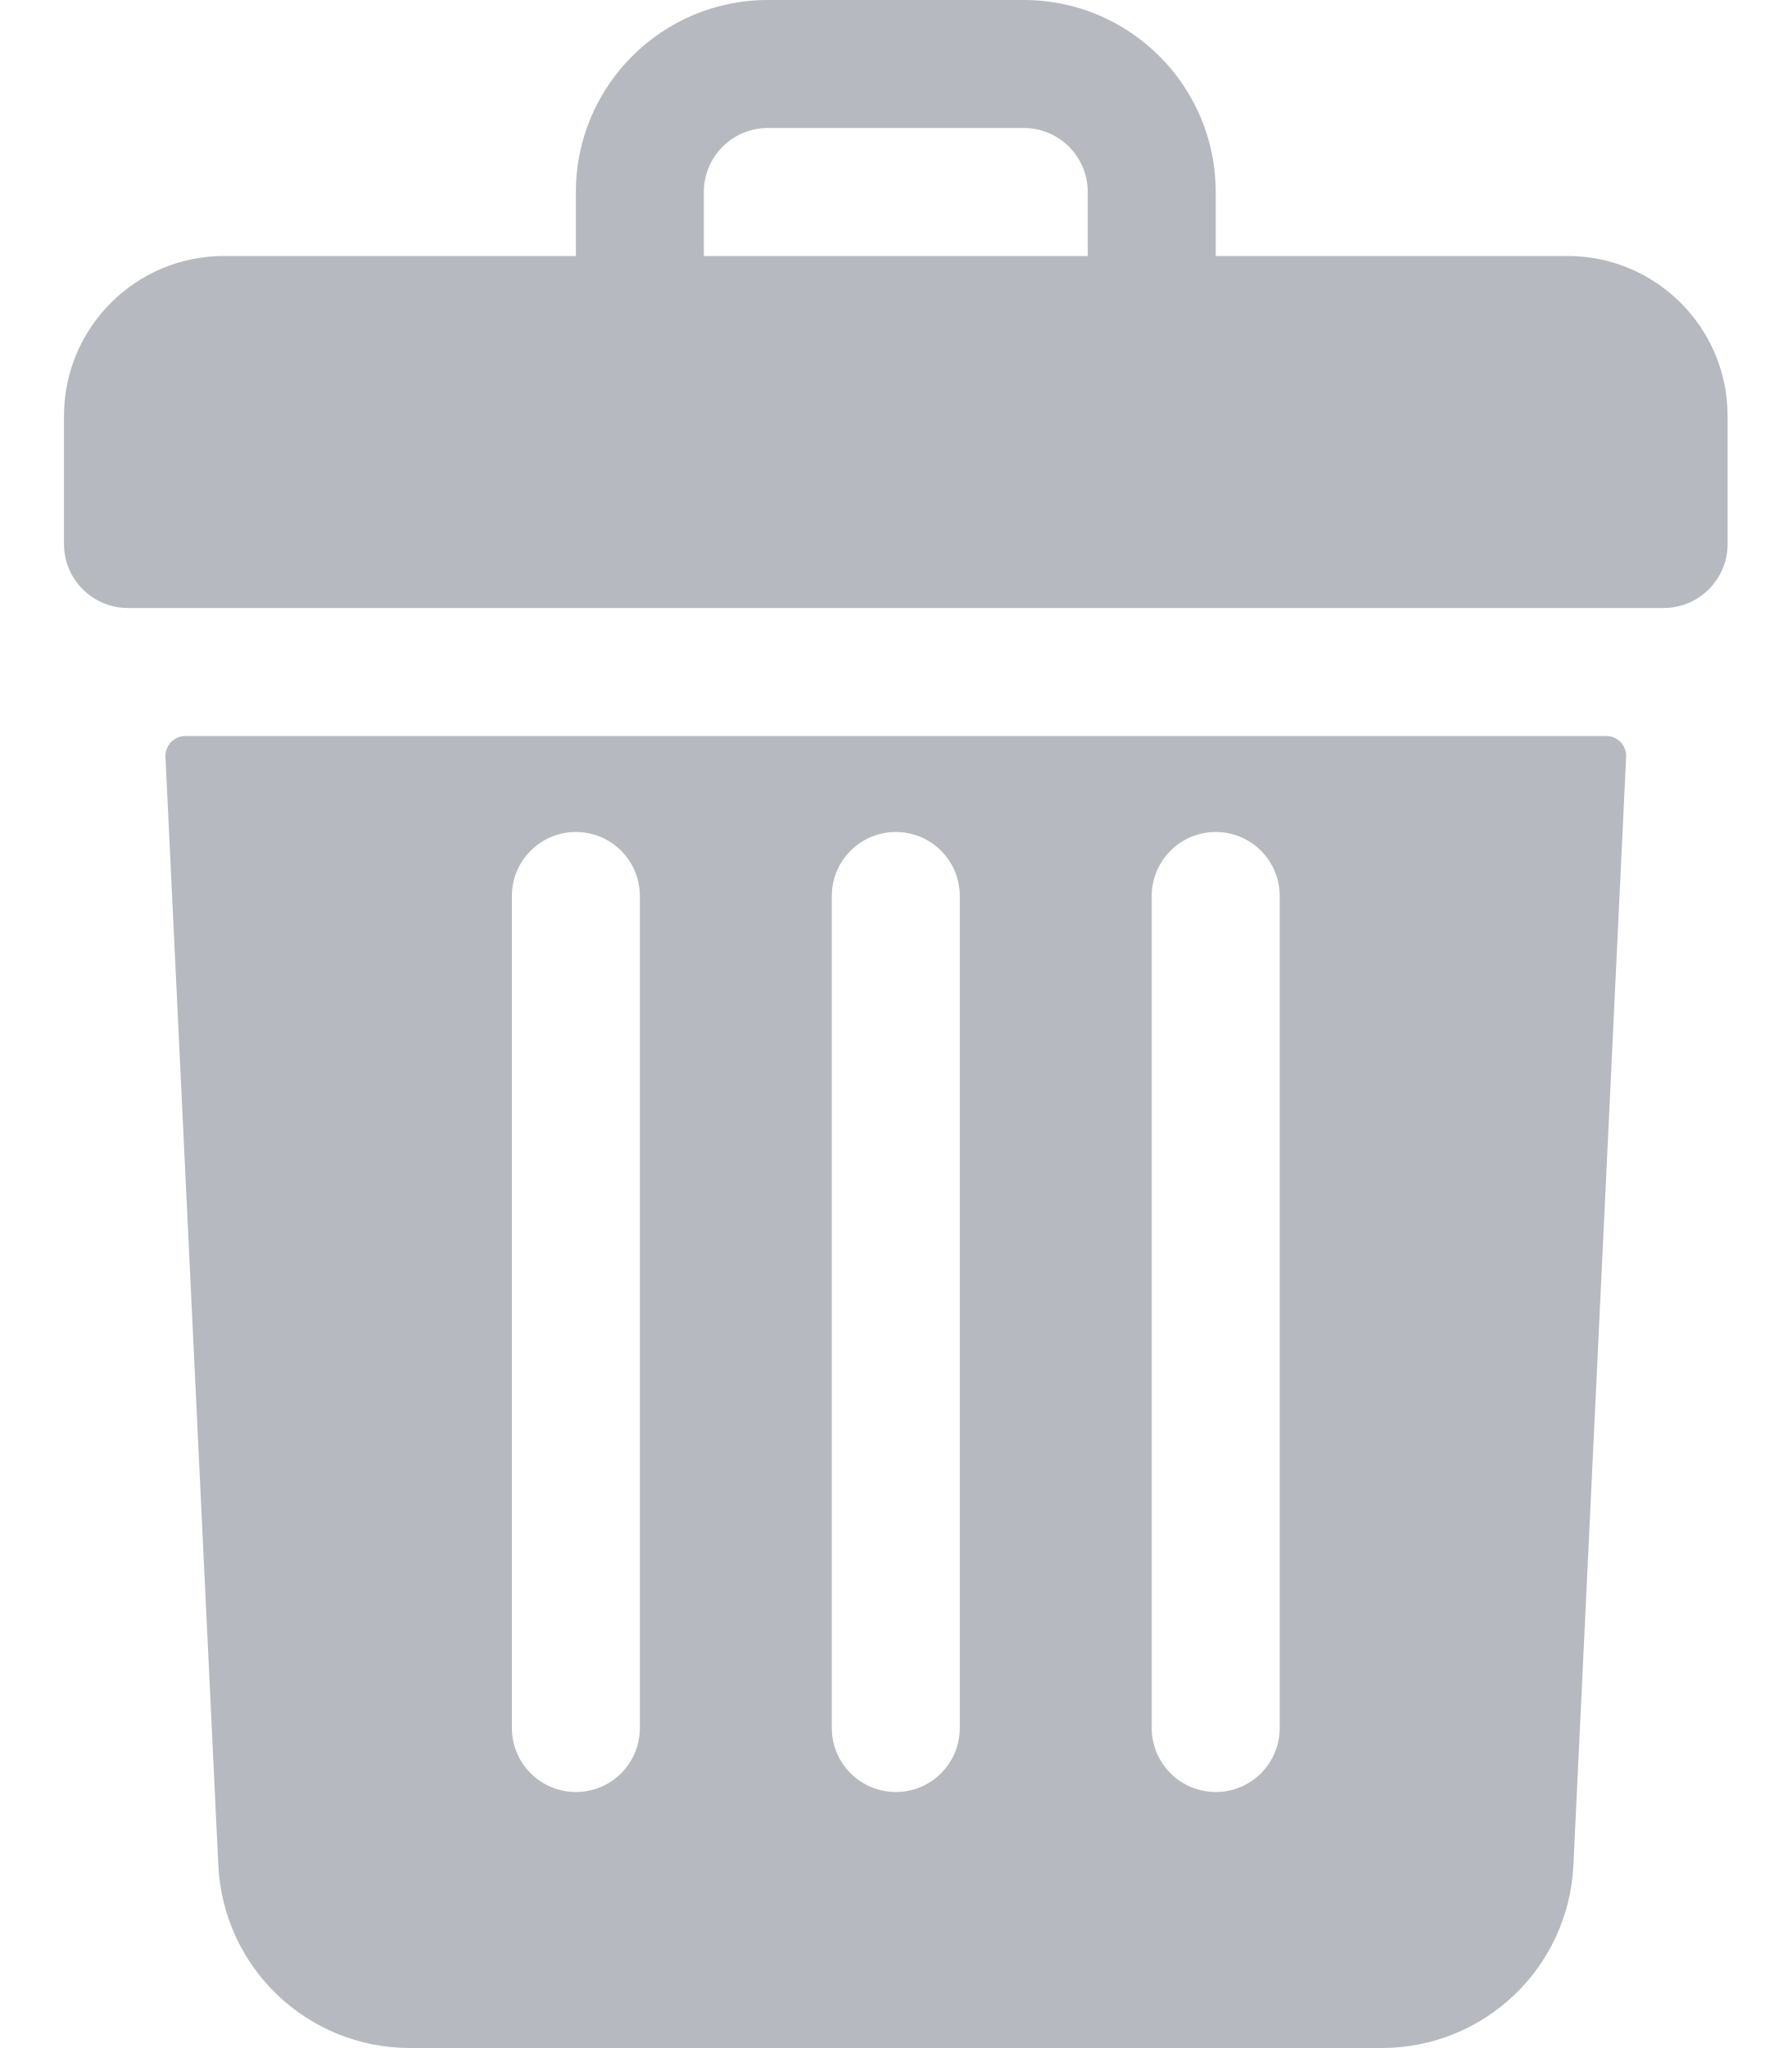
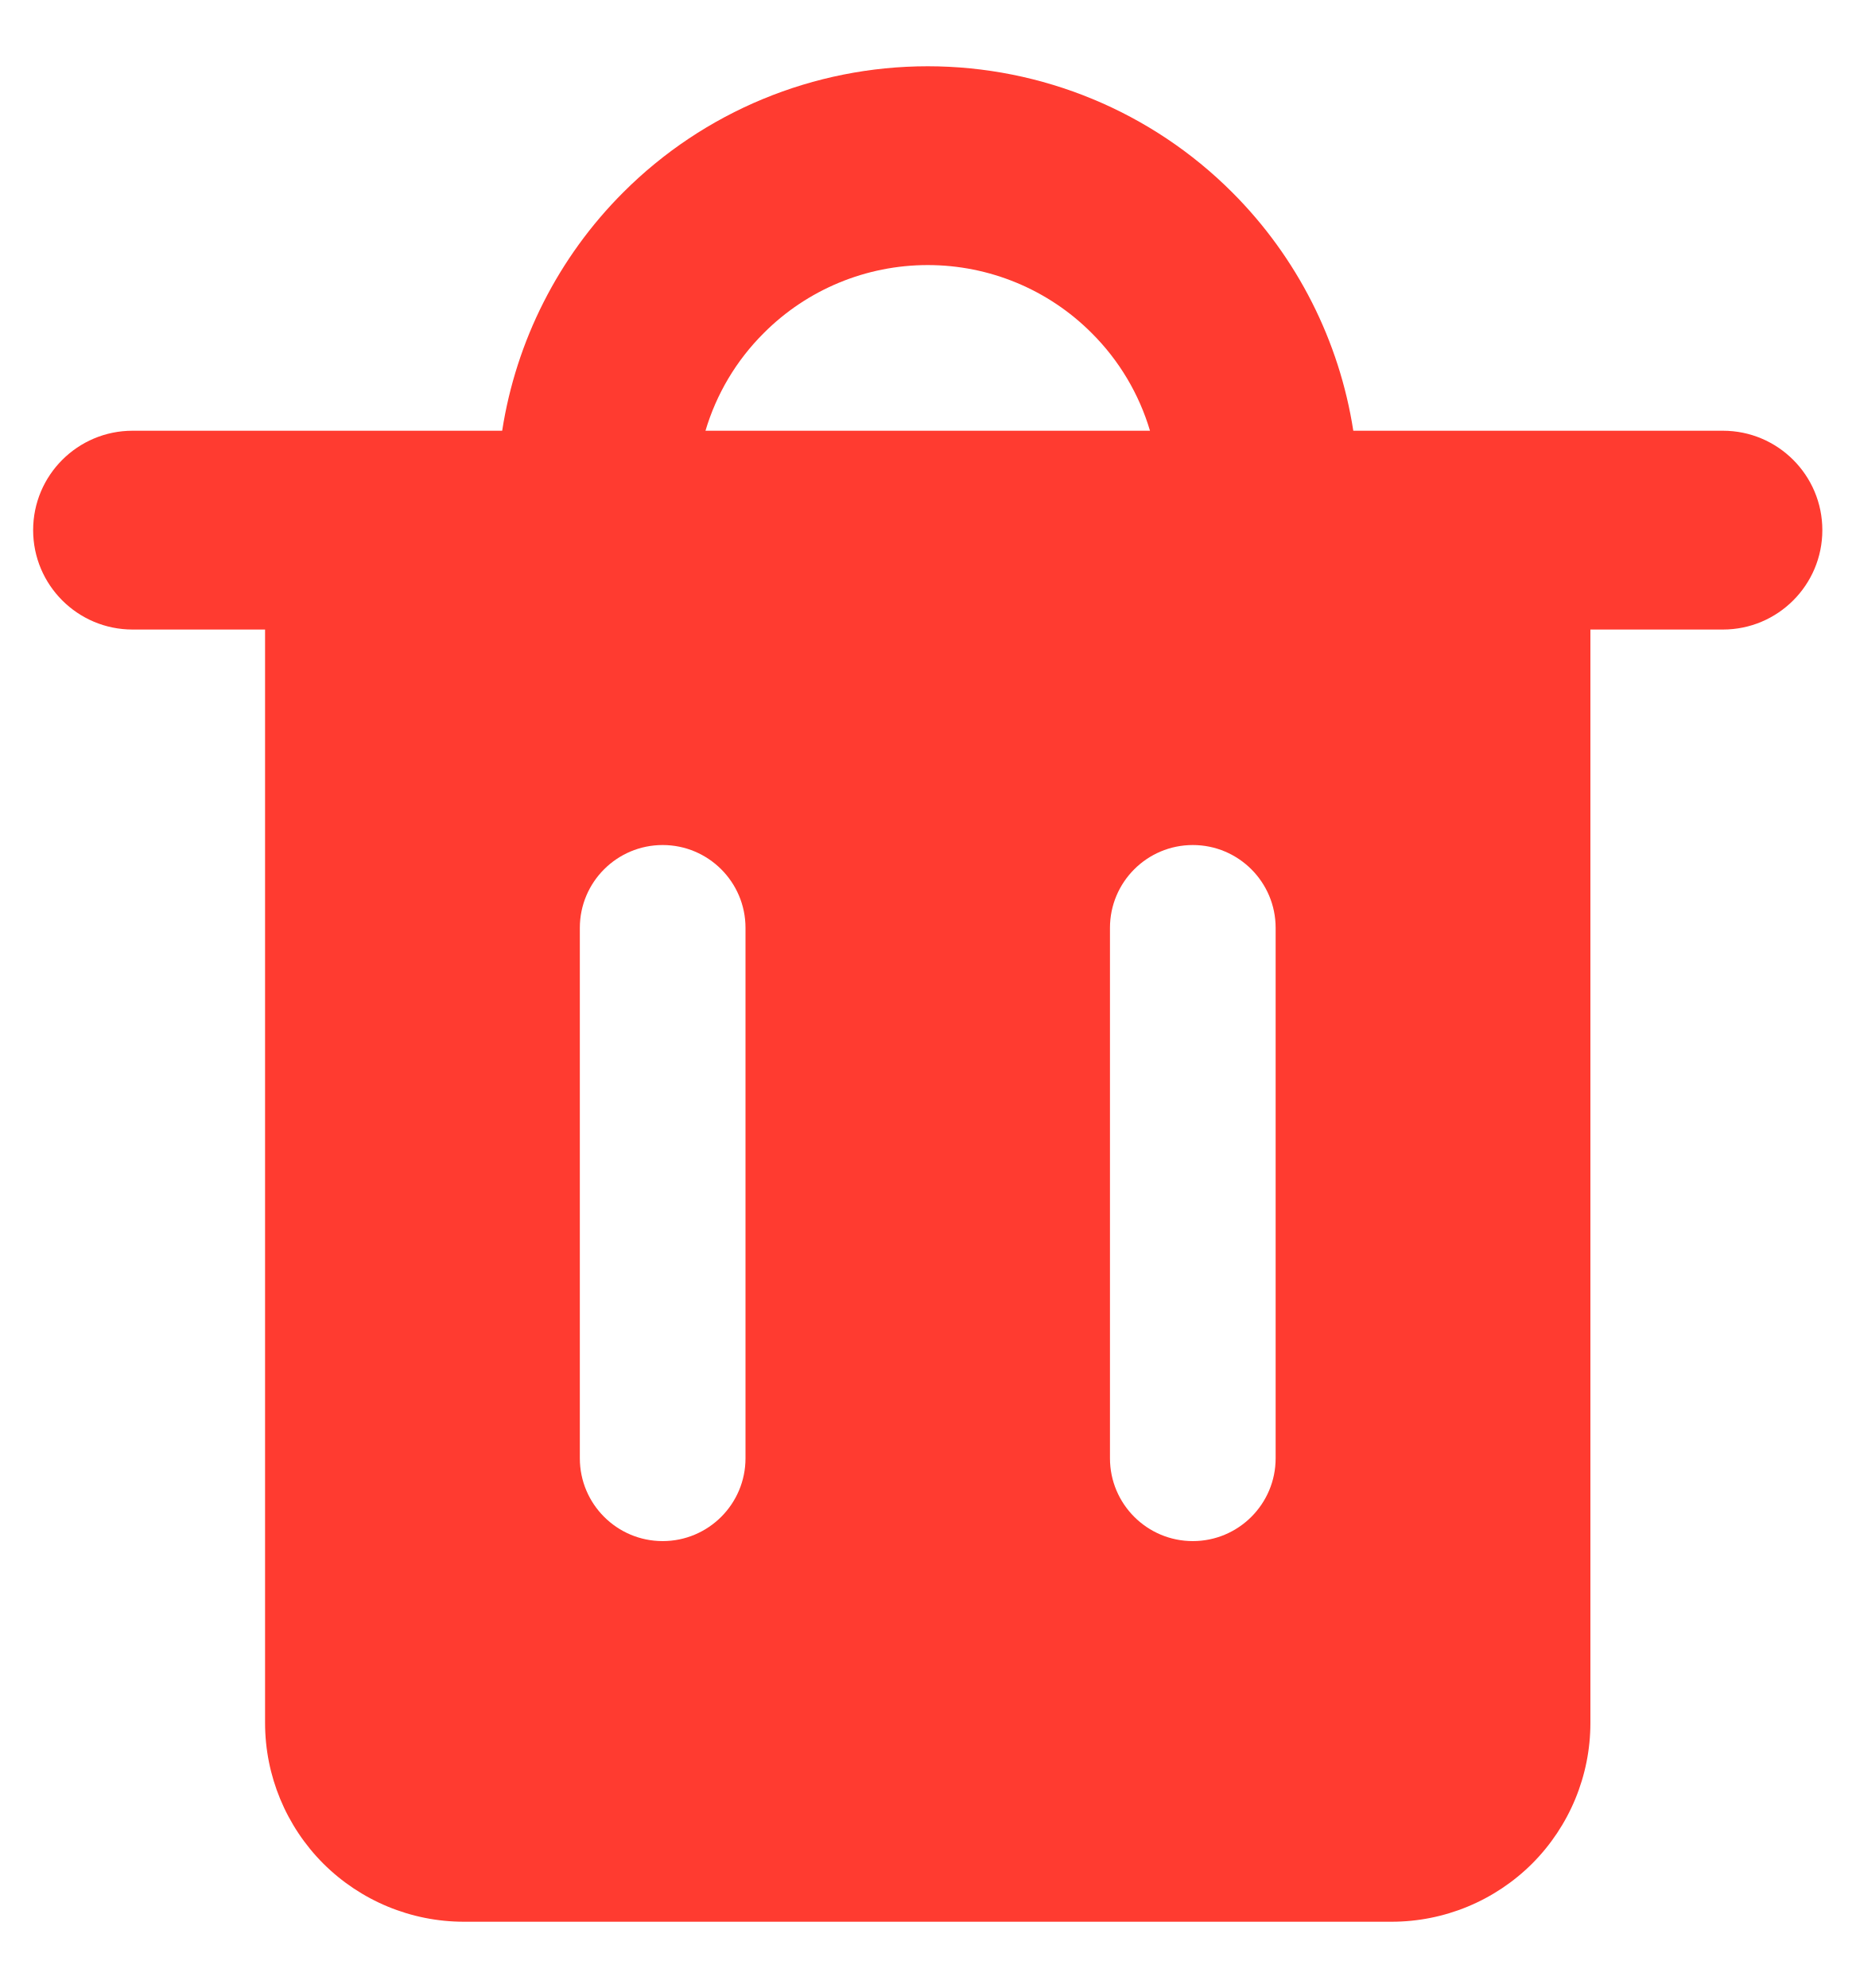
- <svg xmlns="http://www.w3.org/2000/svg" width="14" height="16" viewBox="0 0 14 16" fill="none">
-   <path d="M12.25 2H9.5V1.5C9.5 0.672 8.828 0 8 0H6C5.172 0 4.5 0.672 4.5 1.5V2H1.75C1.06 2 0.5 2.56 0.5 3.25V4.25C0.5 4.526 0.724 4.75 1 4.75H13C13.276 4.75 13.5 4.526 13.5 4.25V3.25C13.5 2.56 12.94 2 12.25 2ZM5.5 1.5C5.5 1.224 5.724 1 6 1H8C8.276 1 8.5 1.224 8.5 1.5V2H5.5V1.5Z" fill="#B6B9BF" />
-   <path d="M1.449 5.75C1.36 5.75 1.289 5.825 1.293 5.914L1.706 14.571C1.744 15.373 2.402 16 3.204 16H10.797C11.599 16 12.257 15.373 12.295 14.571L12.707 5.914C12.712 5.825 12.641 5.75 12.552 5.75H1.449ZM9 7C9 6.724 9.224 6.5 9.5 6.5C9.777 6.5 10 6.724 10 7V13.5C10 13.776 9.777 14 9.5 14C9.224 14 9 13.776 9 13.5V7ZM6.5 7C6.5 6.724 6.724 6.5 7 6.5C7.277 6.5 7.5 6.724 7.5 7V13.5C7.5 13.776 7.277 14 7 14C6.724 14 6.5 13.776 6.5 13.5V7ZM4 7C4 6.724 4.224 6.5 4.5 6.5C4.777 6.5 5 6.724 5 7V13.5C5 13.776 4.777 14 4.5 14C4.224 14 4 13.776 4 13.5V7Z" fill="#B6B9BF" />
+ <svg xmlns="http://www.w3.org/2000/svg" width="14" height="15" viewBox="0 0 14 15" fill="none">
+   <path fill-rule="evenodd" clip-rule="evenodd" d="M5.763 2.513C6.091 2.184 6.536 2 7 2C7.464 2 7.909 2.184 8.237 2.513C8.445 2.72 8.595 2.974 8.677 3.25H5.323C5.405 2.974 5.555 2.72 5.763 2.513ZM3.789 3.25C3.894 2.573 4.212 1.942 4.702 1.452C5.311 0.842 6.138 0.5 7 0.5C7.862 0.5 8.689 0.842 9.298 1.452C9.788 1.942 10.106 2.573 10.211 3.25H13C13.414 3.25 13.75 3.586 13.75 4C13.75 4.414 13.414 4.75 13 4.75H12V13C12 13.398 11.842 13.779 11.561 14.061C11.279 14.342 10.898 14.5 10.5 14.5H3.5C3.102 14.5 2.721 14.342 2.439 14.061C2.158 13.779 2 13.398 2 13V4.75H1C0.586 4.75 0.25 4.414 0.25 4C0.25 3.586 0.586 3.25 1 3.25H3.789ZM5 6.376C5.345 6.376 5.625 6.656 5.625 7.001V11.003C5.625 11.348 5.345 11.628 5 11.628C4.655 11.628 4.375 11.348 4.375 11.003V7.001C4.375 6.656 4.655 6.376 5 6.376ZM9.625 7.001C9.625 6.656 9.345 6.376 9 6.376C8.655 6.376 8.375 6.656 8.375 7.001V11.003C8.375 11.348 8.655 11.628 9 11.628C9.345 11.628 9.625 11.348 9.625 11.003V7.001Z" fill="#FF3B30" />
</svg>
